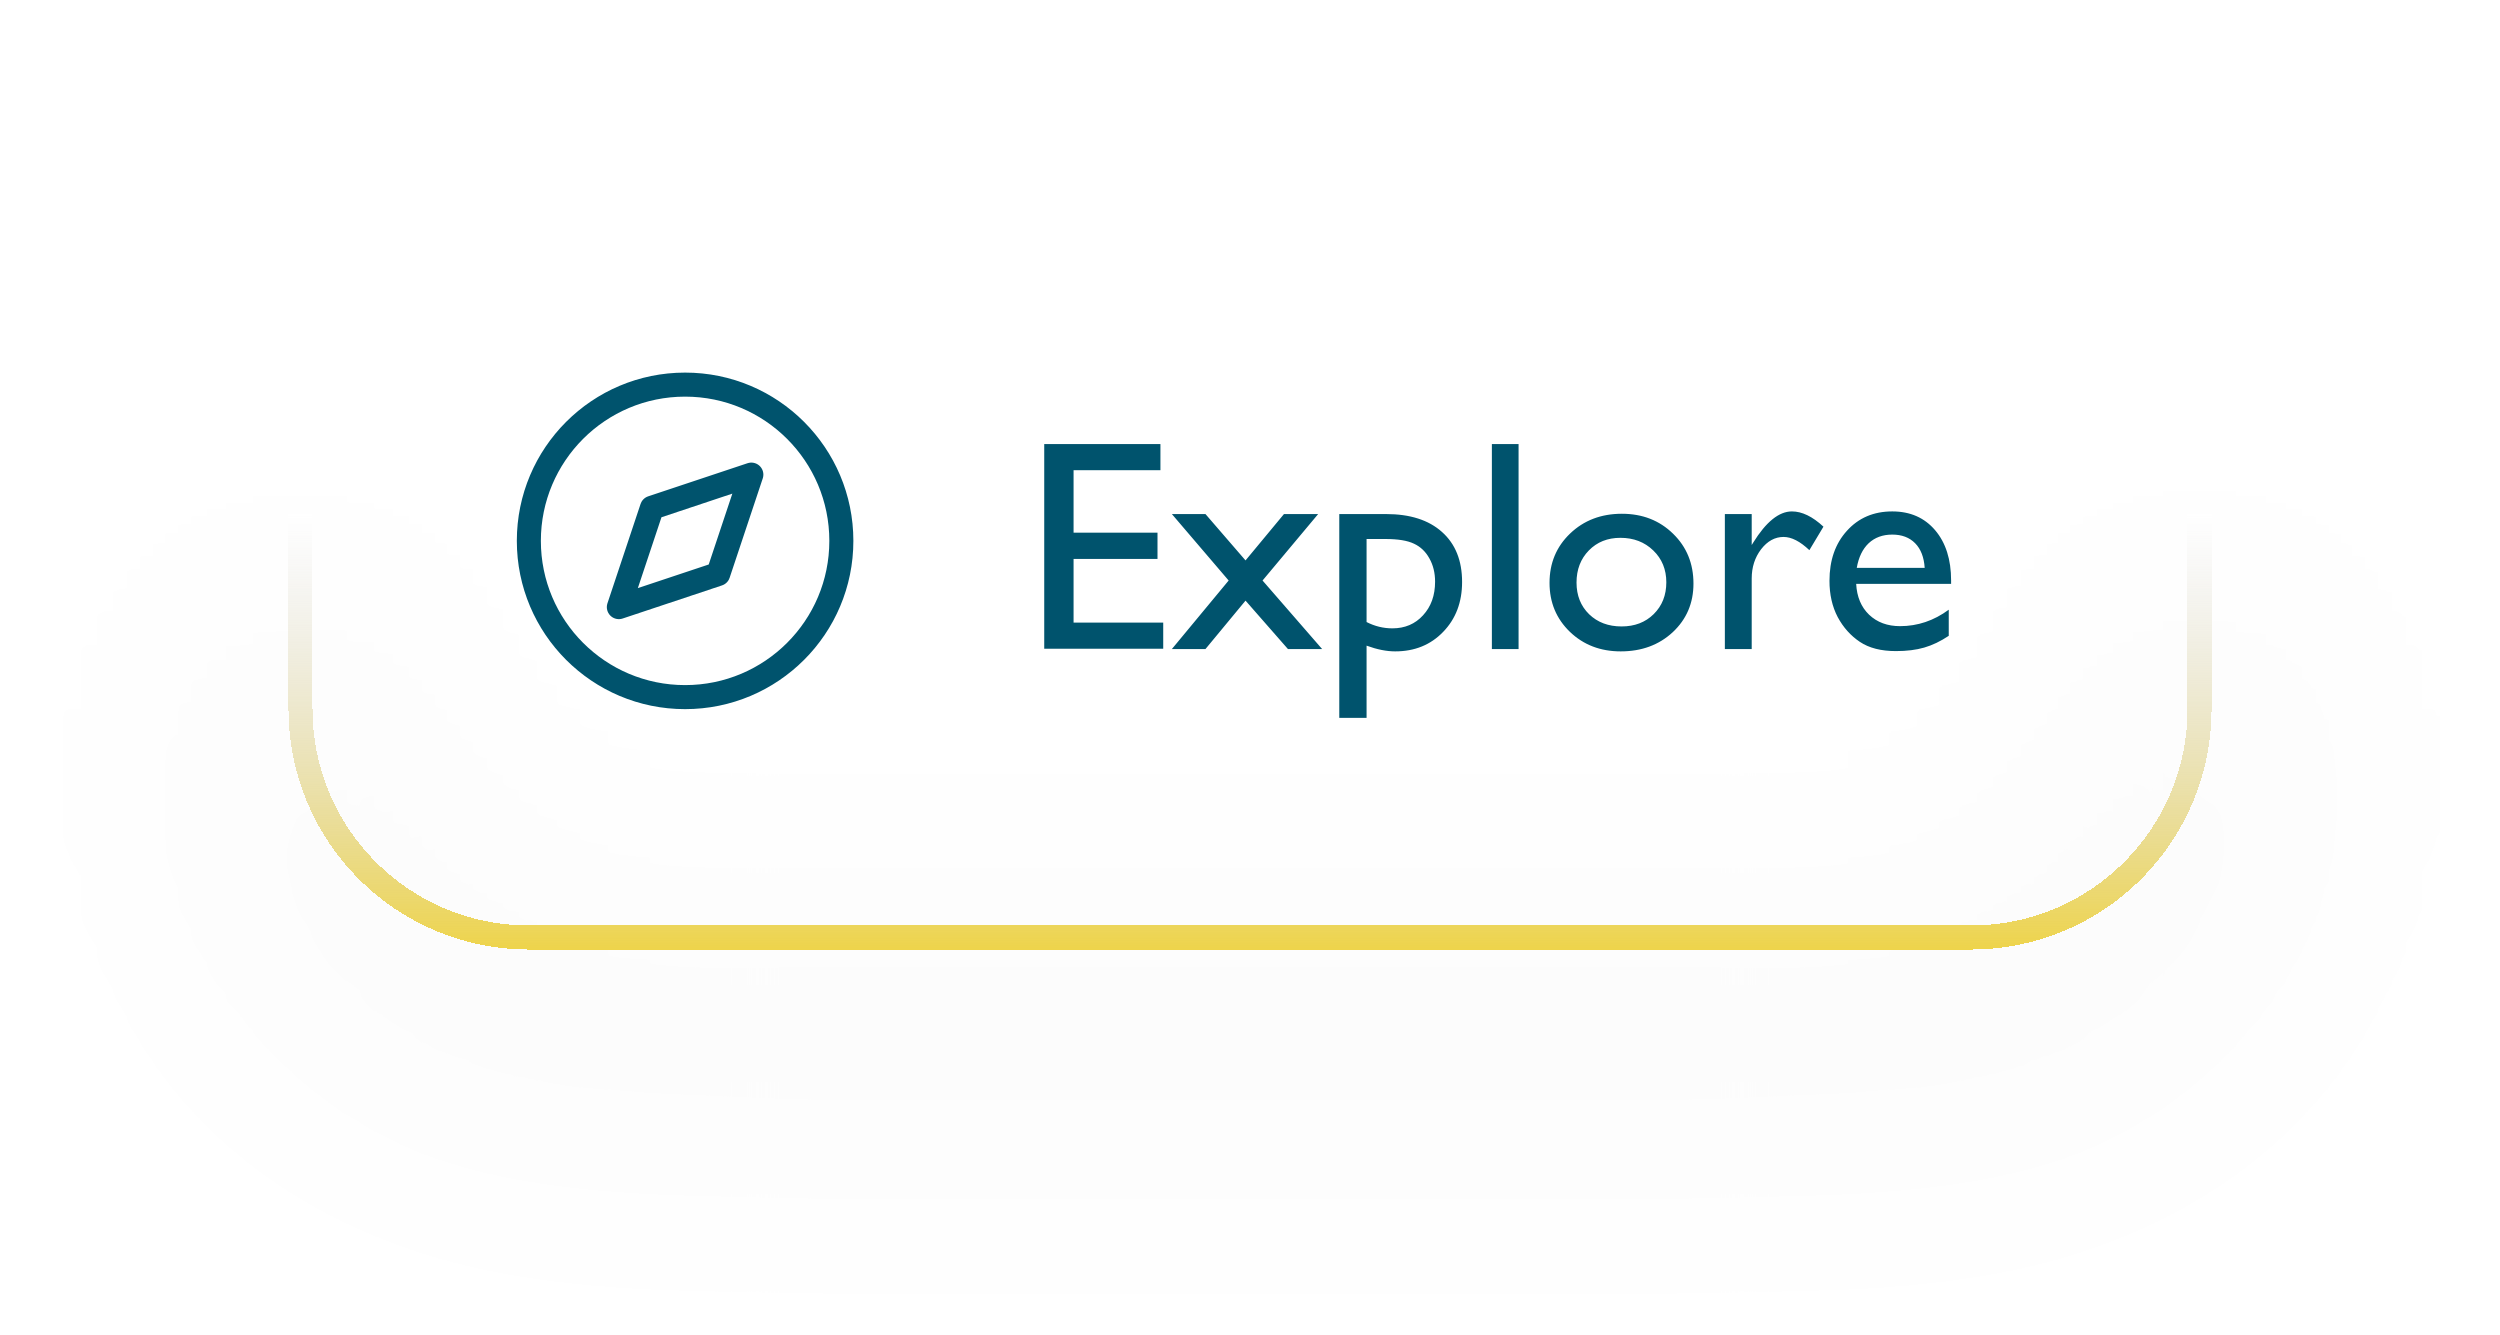
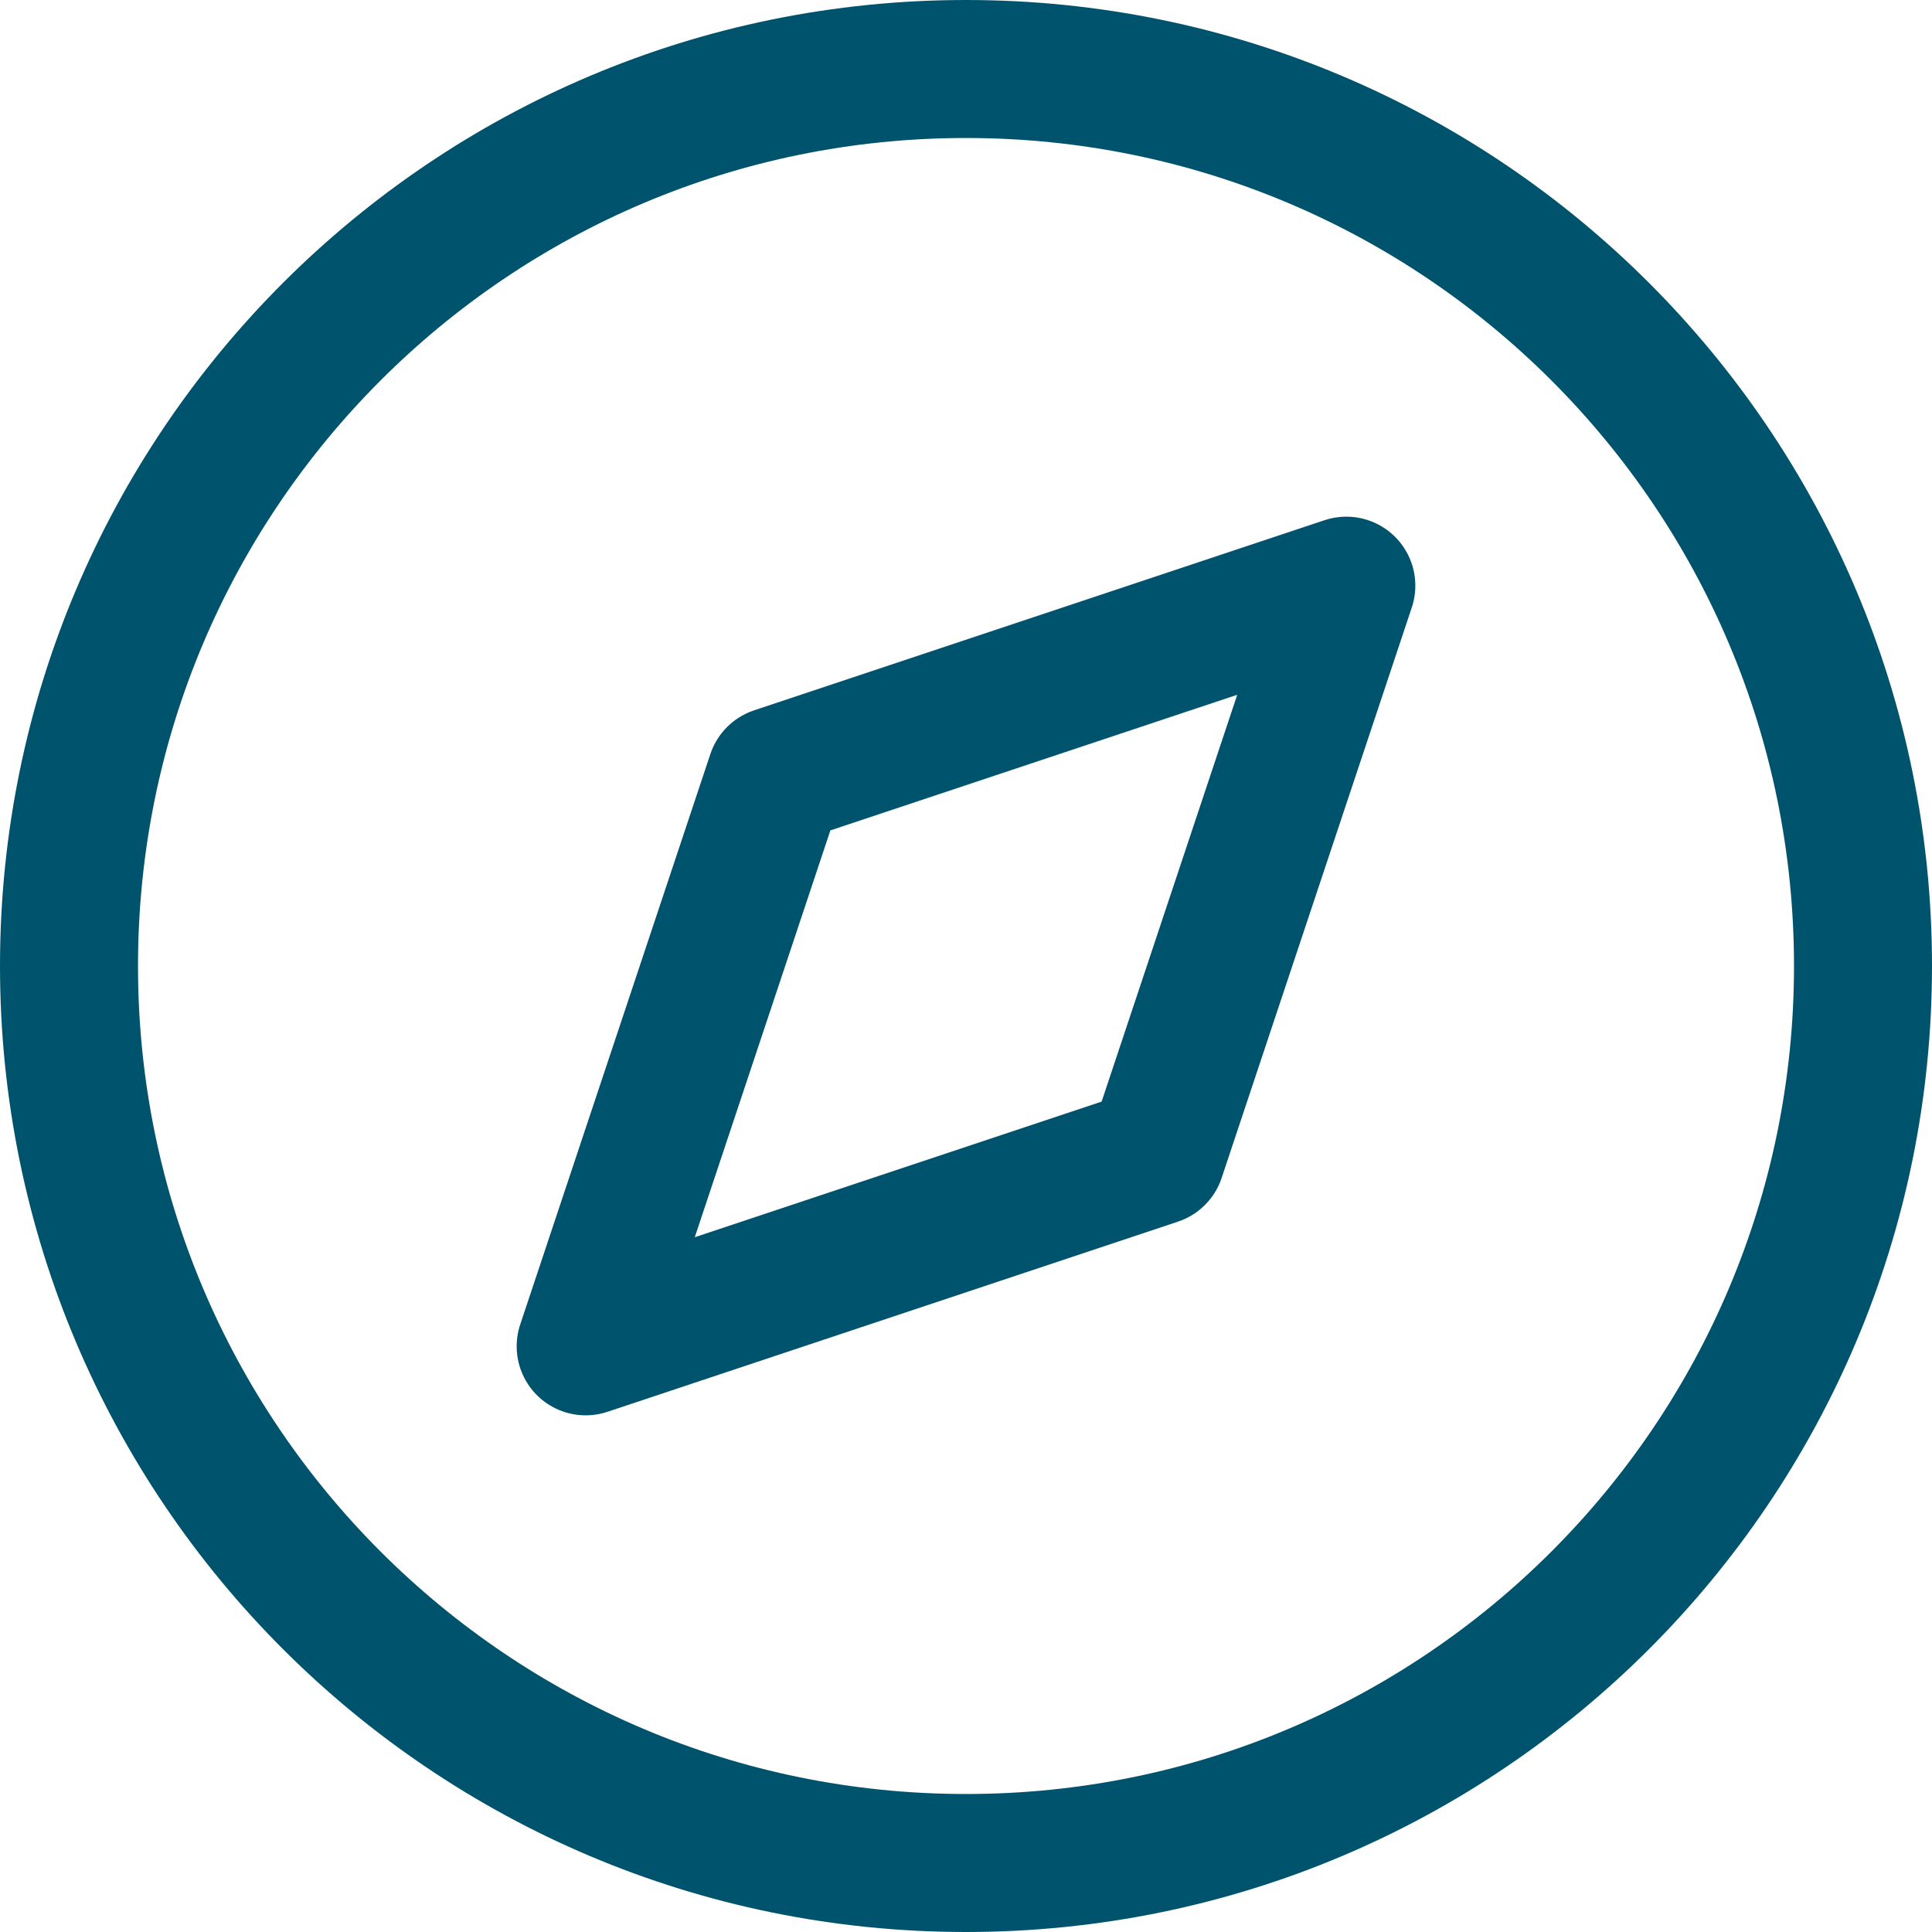
- <svg xmlns="http://www.w3.org/2000/svg" width="208" height="111" viewBox="0 0 208 111" fill="none">
-   <g filter="url(#filter0_d_284_1072)">
-     <rect x="25" y="17" width="158" height="61" rx="19" stroke="url(#paint0_linear_284_1072)" stroke-width="2" shape-rendering="crispEdges" />
-   </g>
-   <path d="M86.88 36.947H96.548V39.12H89.321V44.32H96.304V46.505H89.321V51.803H96.78V53.976H86.88V36.947ZM106.826 42.77H109.67L105.044 48.299L110 54H107.156L103.628 49.972L100.295 54H97.5L102.224 48.299L97.5 42.77H100.295L103.628 46.627L106.826 42.77ZM111.428 59.725V42.77H115.322C117.316 42.77 118.866 43.266 119.973 44.259C121.088 45.252 121.646 46.639 121.646 48.421C121.646 50.106 121.121 51.489 120.071 52.572C119.029 53.654 117.699 54.195 116.079 54.195C115.363 54.195 114.569 54.037 113.699 53.719V59.725H111.428ZM115.273 44.845H113.699V51.754C114.382 52.104 115.098 52.279 115.847 52.279C116.889 52.279 117.739 51.917 118.398 51.192C119.066 50.468 119.399 49.536 119.399 48.397C119.399 47.665 119.241 47.018 118.923 46.456C118.614 45.895 118.187 45.488 117.642 45.235C117.104 44.975 116.315 44.845 115.273 44.845ZM124.124 36.947H126.345V54H124.124V36.947ZM134.939 42.745C136.648 42.745 138.068 43.298 139.199 44.405C140.33 45.504 140.896 46.887 140.896 48.556C140.896 50.175 140.322 51.522 139.175 52.596C138.027 53.662 136.583 54.195 134.841 54.195C133.157 54.195 131.749 53.654 130.618 52.572C129.486 51.481 128.921 50.122 128.921 48.495C128.921 46.851 129.491 45.484 130.63 44.393C131.777 43.294 133.214 42.745 134.939 42.745ZM134.817 44.747C133.751 44.747 132.876 45.097 132.192 45.797C131.509 46.497 131.167 47.388 131.167 48.47C131.167 49.544 131.517 50.423 132.217 51.107C132.917 51.782 133.816 52.12 134.915 52.12C136.005 52.12 136.896 51.778 137.588 51.095C138.288 50.403 138.638 49.52 138.638 48.446C138.638 47.38 138.276 46.497 137.551 45.797C136.827 45.097 135.916 44.747 134.817 44.747ZM145.742 42.77V45.345L145.864 45.15C146.938 43.416 148.013 42.55 149.087 42.55C149.925 42.55 150.8 42.973 151.711 43.819L150.54 45.773C149.766 45.04 149.05 44.674 148.391 44.674C147.675 44.674 147.052 45.016 146.523 45.699C146.003 46.383 145.742 47.193 145.742 48.128V54H143.508V42.77H145.742ZM162.332 48.58H154.434C154.491 49.654 154.849 50.509 155.508 51.144C156.175 51.778 157.034 52.096 158.083 52.096C159.548 52.096 160.899 51.64 162.136 50.728V52.901C161.453 53.357 160.773 53.683 160.098 53.878C159.43 54.073 158.645 54.171 157.742 54.171C156.505 54.171 155.504 53.915 154.739 53.402C153.974 52.889 153.359 52.202 152.896 51.339C152.44 50.468 152.212 49.463 152.212 48.324C152.212 46.615 152.696 45.227 153.665 44.161C154.633 43.087 155.89 42.55 157.437 42.55C158.926 42.55 160.114 43.071 161.001 44.112C161.888 45.154 162.332 46.55 162.332 48.299V48.58ZM154.482 47.249H160.134C160.077 46.362 159.813 45.679 159.341 45.199C158.869 44.719 158.234 44.478 157.437 44.478C156.639 44.478 155.984 44.719 155.471 45.199C154.967 45.679 154.637 46.362 154.482 47.249Z" fill="#00536D" />
-   <path d="M57 58C64.18 58 70 52.18 70 45C70 37.82 64.18 32 57 32C49.82 32 44 37.82 44 45C44 52.18 49.82 58 57 58Z" stroke="#00536D" stroke-width="2" stroke-linecap="round" stroke-linejoin="round" />
-   <path d="M62.512 39.488L59.756 47.756L51.488 50.512L54.244 42.244L62.512 39.488Z" stroke="#00536D" stroke-width="2" stroke-linecap="round" stroke-linejoin="round" />
-   <defs>
-     <filter id="filter0_d_284_1072" x="0" y="0" width="208" height="111" filterUnits="userSpaceOnUse" color-interpolation-filters="sRGB">
-       <feFlood flood-opacity="0" result="BackgroundImageFix" />
-       <feColorMatrix in="SourceAlpha" type="matrix" values="0 0 0 0 0 0 0 0 0 0 0 0 0 0 0 0 0 0 127 0" result="hardAlpha" />
-       <feOffset dy="8" />
-       <feGaussianBlur stdDeviation="12" />
-       <feComposite in2="hardAlpha" operator="out" />
-       <feColorMatrix type="matrix" values="0 0 0 0 0 0 0 0 0 0 0 0 0 0 0 0 0 0 0.15 0" />
-       <feBlend mode="normal" in2="BackgroundImageFix" result="effect1_dropShadow_284_1072" />
-       <feBlend mode="normal" in="SourceGraphic" in2="effect1_dropShadow_284_1072" result="shape" />
-     </filter>
-     <linearGradient id="paint0_linear_284_1072" x1="104" y1="79" x2="104" y2="16" gradientUnits="userSpaceOnUse">
-       <stop stop-color="#EED44B" />
-       <stop offset="0.576" stop-color="#C4C4C4" stop-opacity="0" />
-     </linearGradient>
-   </defs>
+ <svg xmlns="http://www.w3.org/2000/svg" width="28" height="28" viewBox="0 0 28 28" fill="none">
+   <path d="M14 27C21.18 27 27 21.18 27 14C27 6.82 21.18 1 14 1C6.82 1 1 6.82 1 14C1 21.18 6.82 27 14 27Z" stroke="#00536D" stroke-width="2" stroke-linecap="round" stroke-linejoin="round" />
+   <path d="M19.512 8.488L16.756 16.756L8.488 19.512L11.244 11.244L19.512 8.488Z" stroke="#00536D" stroke-width="2" stroke-linecap="round" stroke-linejoin="round" />
</svg>
